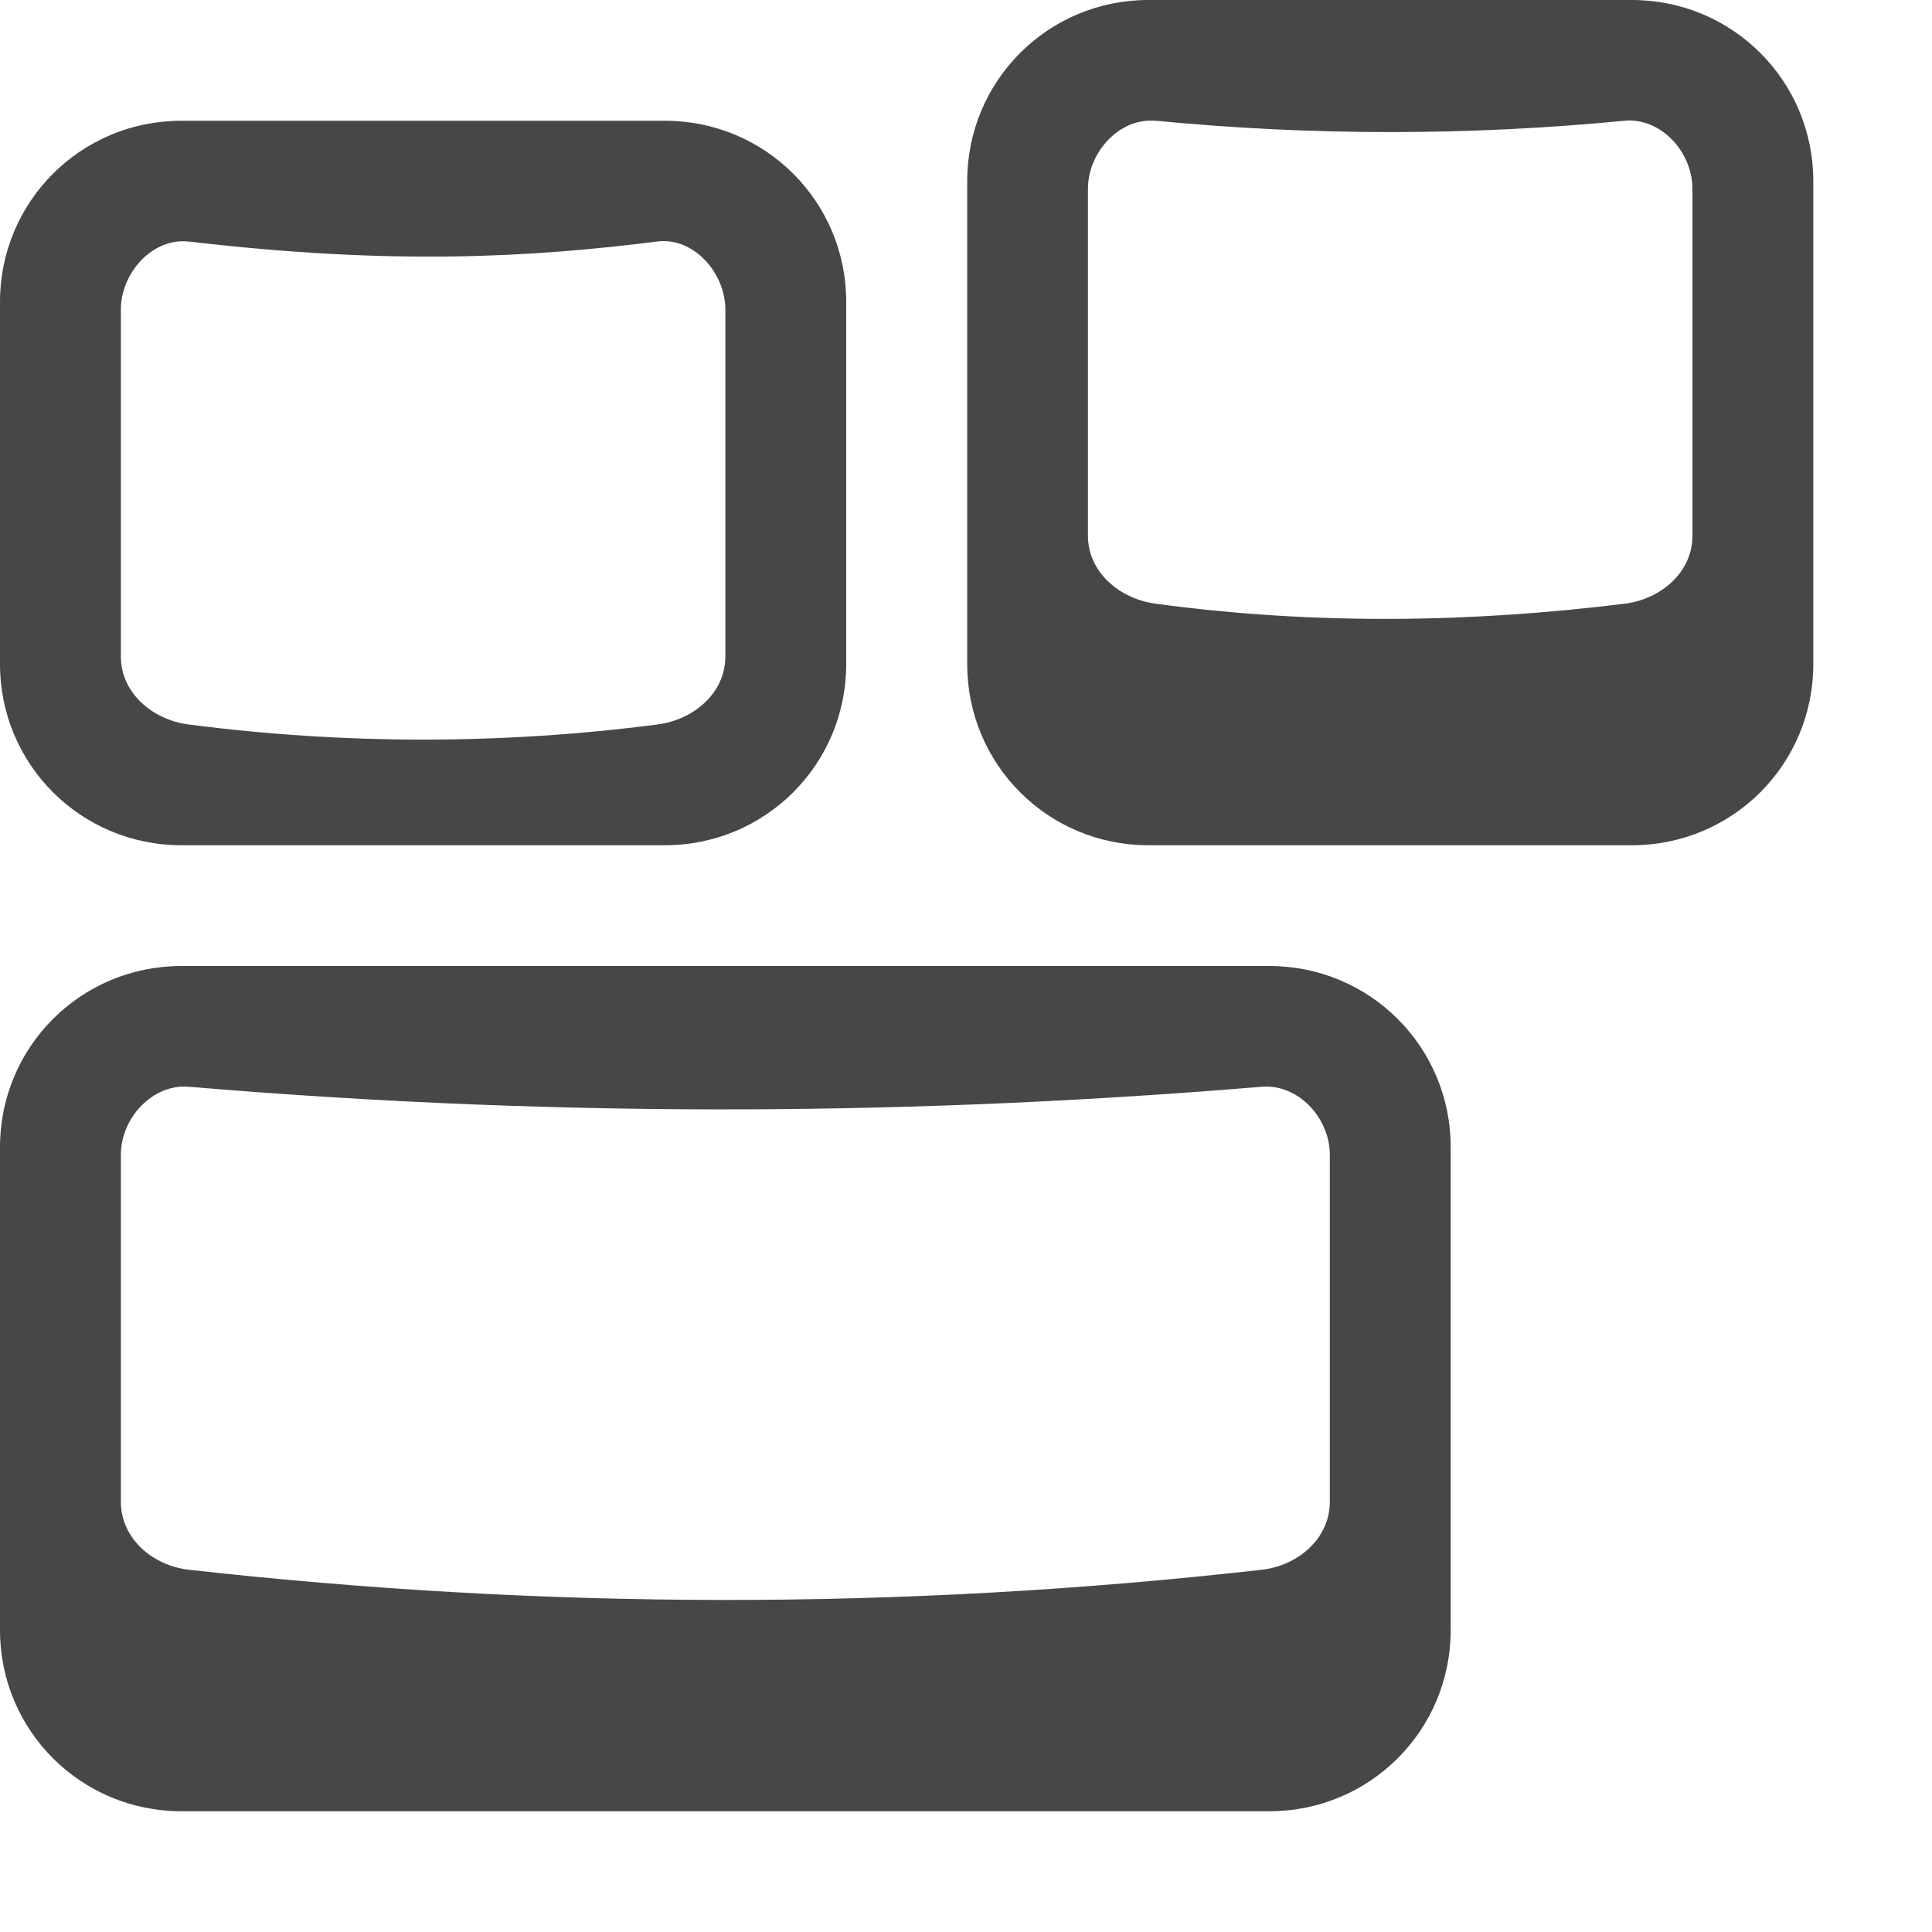
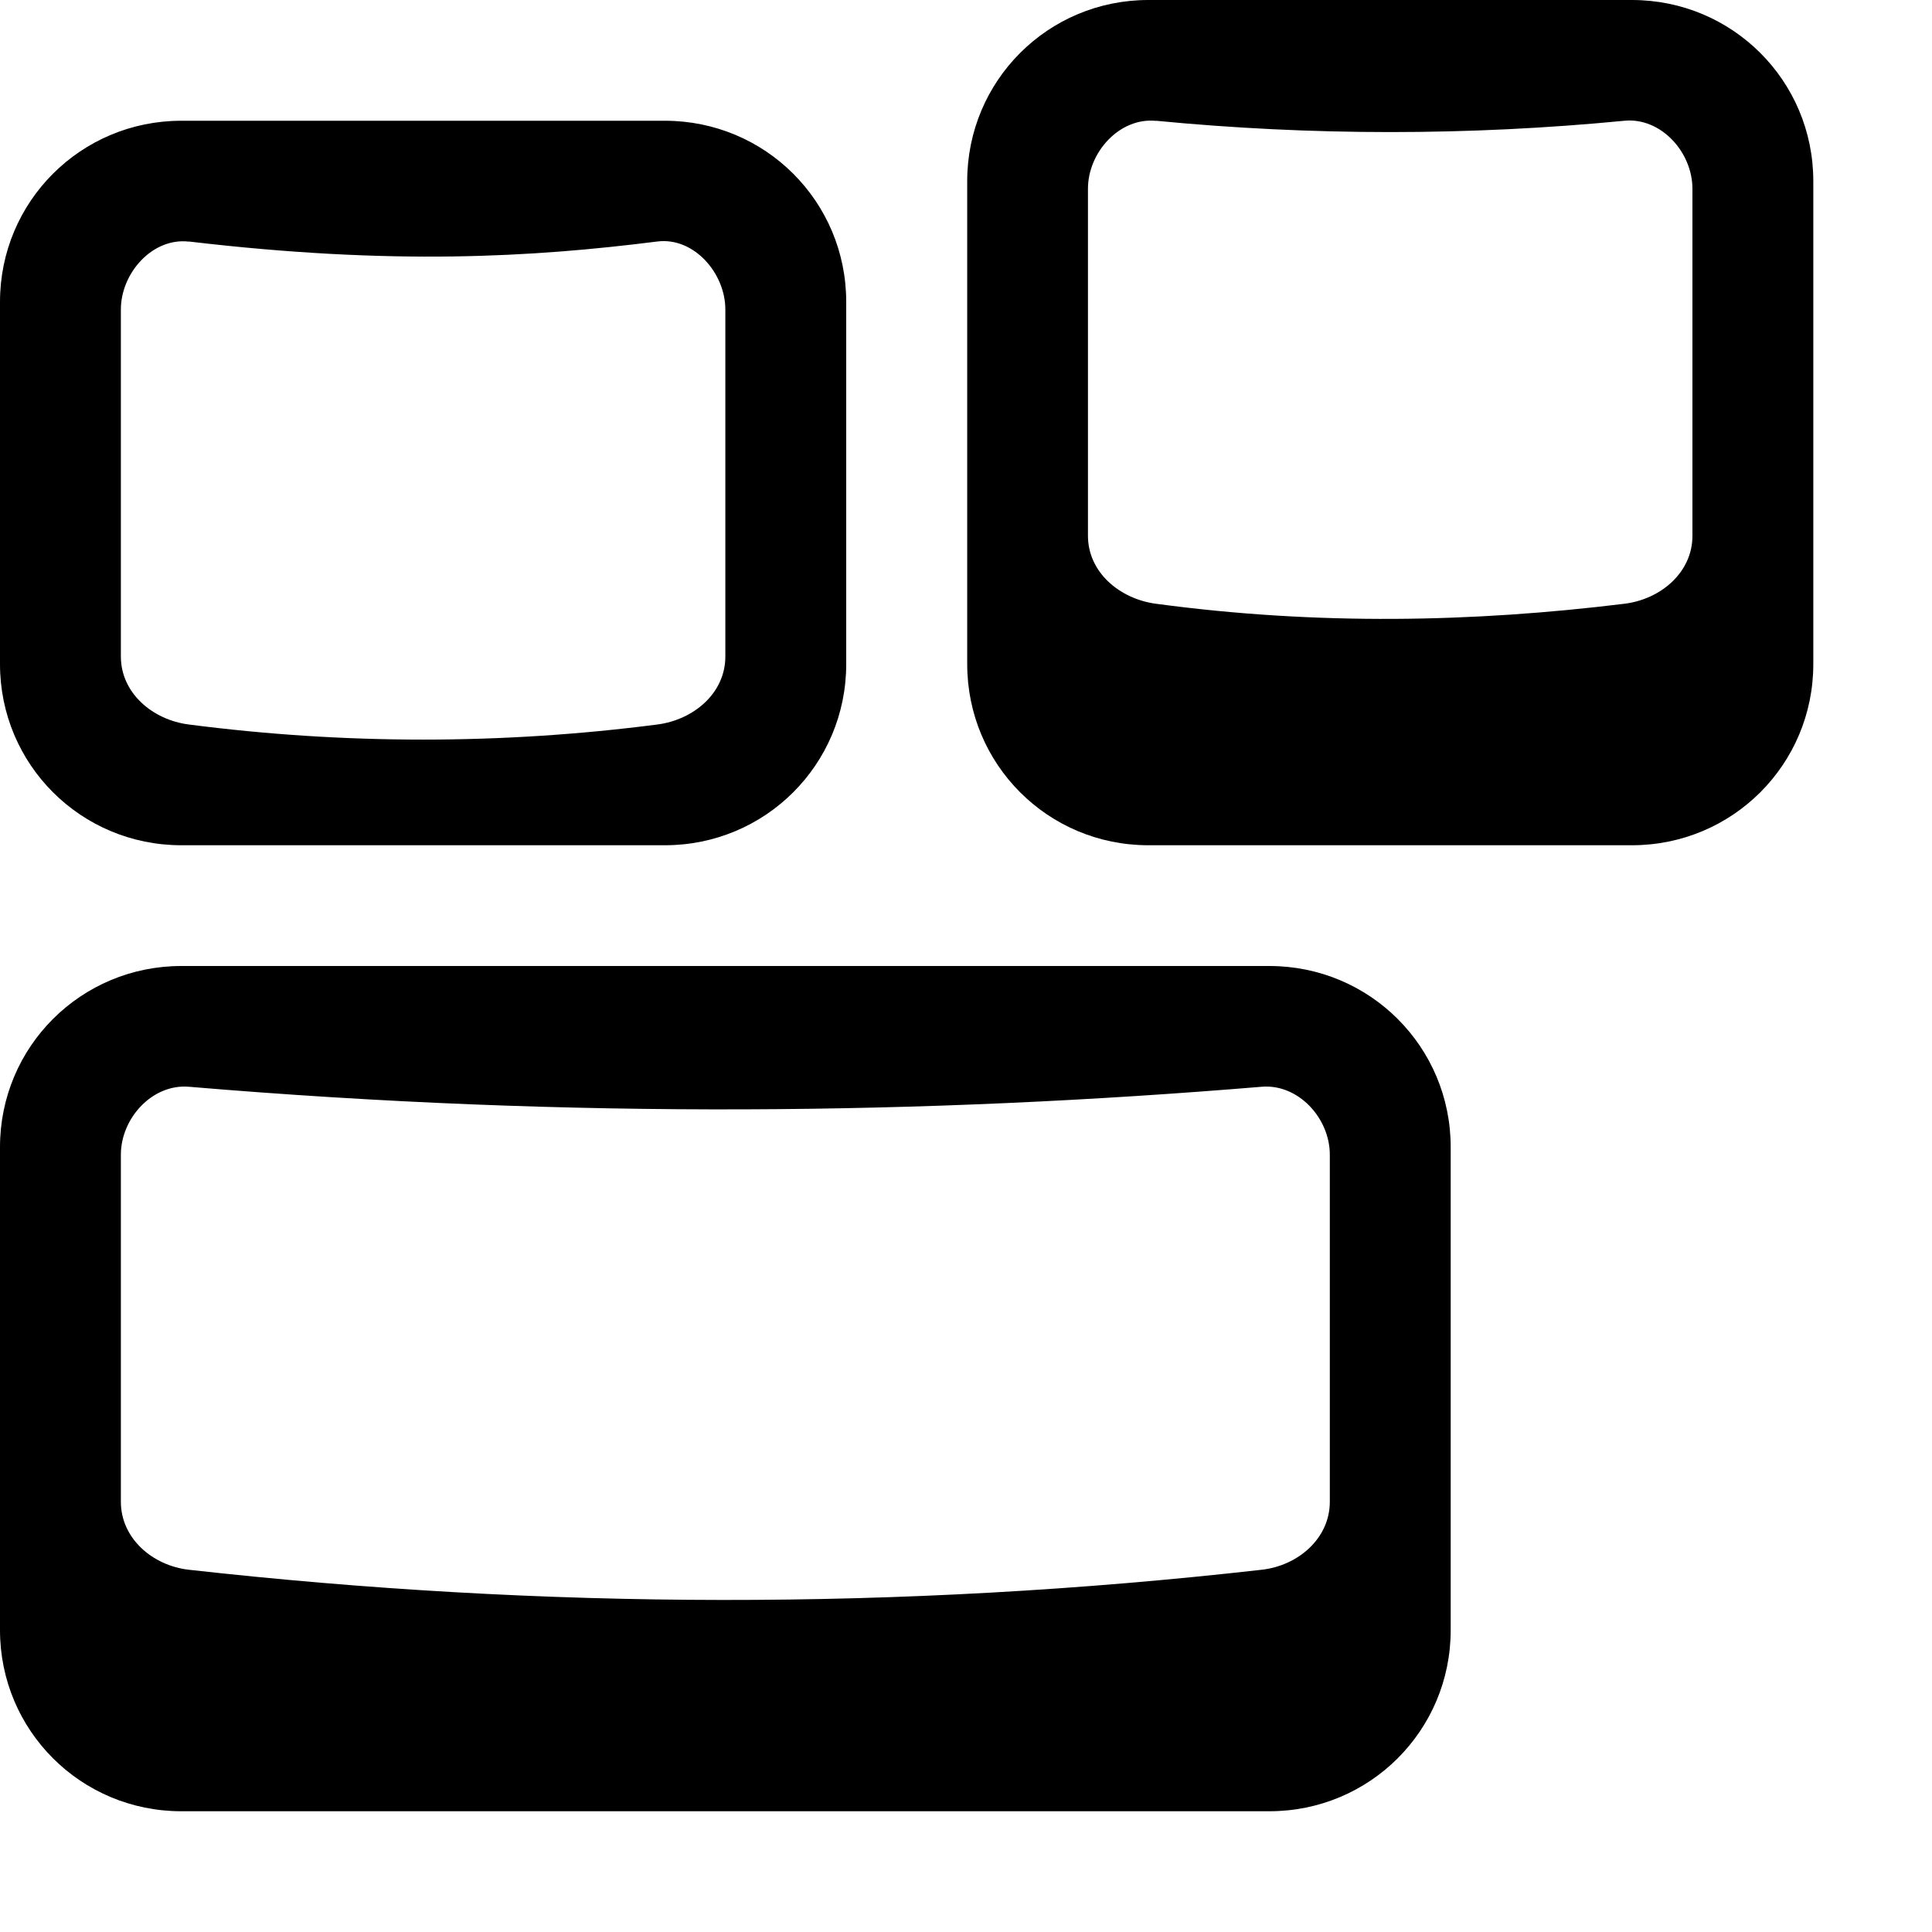
<svg xmlns="http://www.w3.org/2000/svg" width="16" height="16">
-   <path d="M1.502 8C.67 8 0 8.669 0 9.5v4c0 .831.67 1.5 1.502 1.5h9.01c.832 0 1.502-.669 1.502-1.5v-4c0-.831-.67-1.5-1.502-1.5zm.062 1c3.186.269 6.116.23 8.885 0 .303-.025.564.26.564.563v2.874c0 .303-.262.529-.564.563-3.004.34-5.964.327-8.885 0-.301-.034-.563-.26-.563-.563V9.563c0-.303.261-.588.563-.563zM9.51 0c-.831 0-1.5.669-1.5 1.5v4c0 .831.669 1.5 1.5 1.5h4.005c.832 0 1.502-.669 1.502-1.5v-4c0-.831-.67-1.5-1.502-1.5zm.063 1a20.12 20.12 0 003.88 0c.302-.029.563.26.563.563v2.875c0 .302-.262.525-.563.562-1.255.154-2.542.18-3.88 0-.3-.04-.563-.26-.563-.563V1.563c0-.302.262-.592.563-.562zM1.502 1C.67 1 0 1.669 0 2.5v3C0 6.331.67 7 1.502 7h4.004c.832 0 1.502-.669 1.502-1.5v-3c0-.831-.67-1.5-1.502-1.5zm.062 1c1.692.2 2.848.13 3.88 0 .3-.038.563.26.563.563v2.874c0 .303-.262.524-.563.563a15.109 15.109 0 01-3.88 0c-.3-.038-.563-.26-.563-.563V2.563c0-.302.262-.597.563-.562z" style="marker:none" overflow="visible" color="#000" fill="#474747" />
+   <path d="M1.502 8C.67 8 0 8.669 0 9.5v4c0 .831.67 1.5 1.502 1.5h9.01c.832 0 1.502-.669 1.502-1.5v-4c0-.831-.67-1.5-1.502-1.5zm.062 1c3.186.269 6.116.23 8.885 0 .303-.025.564.26.564.563v2.874c0 .303-.262.529-.564.563-3.004.34-5.964.327-8.885 0-.301-.034-.563-.26-.563-.563V9.563c0-.303.261-.588.563-.563zM9.51 0c-.831 0-1.5.669-1.5 1.5v4c0 .831.669 1.5 1.5 1.5h4.005c.832 0 1.502-.669 1.502-1.5v-4c0-.831-.67-1.5-1.502-1.5zm.063 1a20.12 20.12 0 003.88 0c.302-.029.563.26.563.563v2.875c0 .302-.262.525-.563.562-1.255.154-2.542.18-3.88 0-.3-.04-.563-.26-.563-.563V1.563c0-.302.262-.592.563-.562zM1.502 1C.67 1 0 1.669 0 2.5v3C0 6.331.67 7 1.502 7h4.004c.832 0 1.502-.669 1.502-1.5v-3c0-.831-.67-1.5-1.502-1.5zm.062 1c1.692.2 2.848.13 3.88 0 .3-.038.563.26.563.563v2.874c0 .303-.262.524-.563.563a15.109 15.109 0 01-3.88 0c-.3-.038-.563-.26-.563-.563V2.563c0-.302.262-.597.563-.562z" style="marker:none" overflow="visible" color="#000" fill="currentColor" />
</svg>
